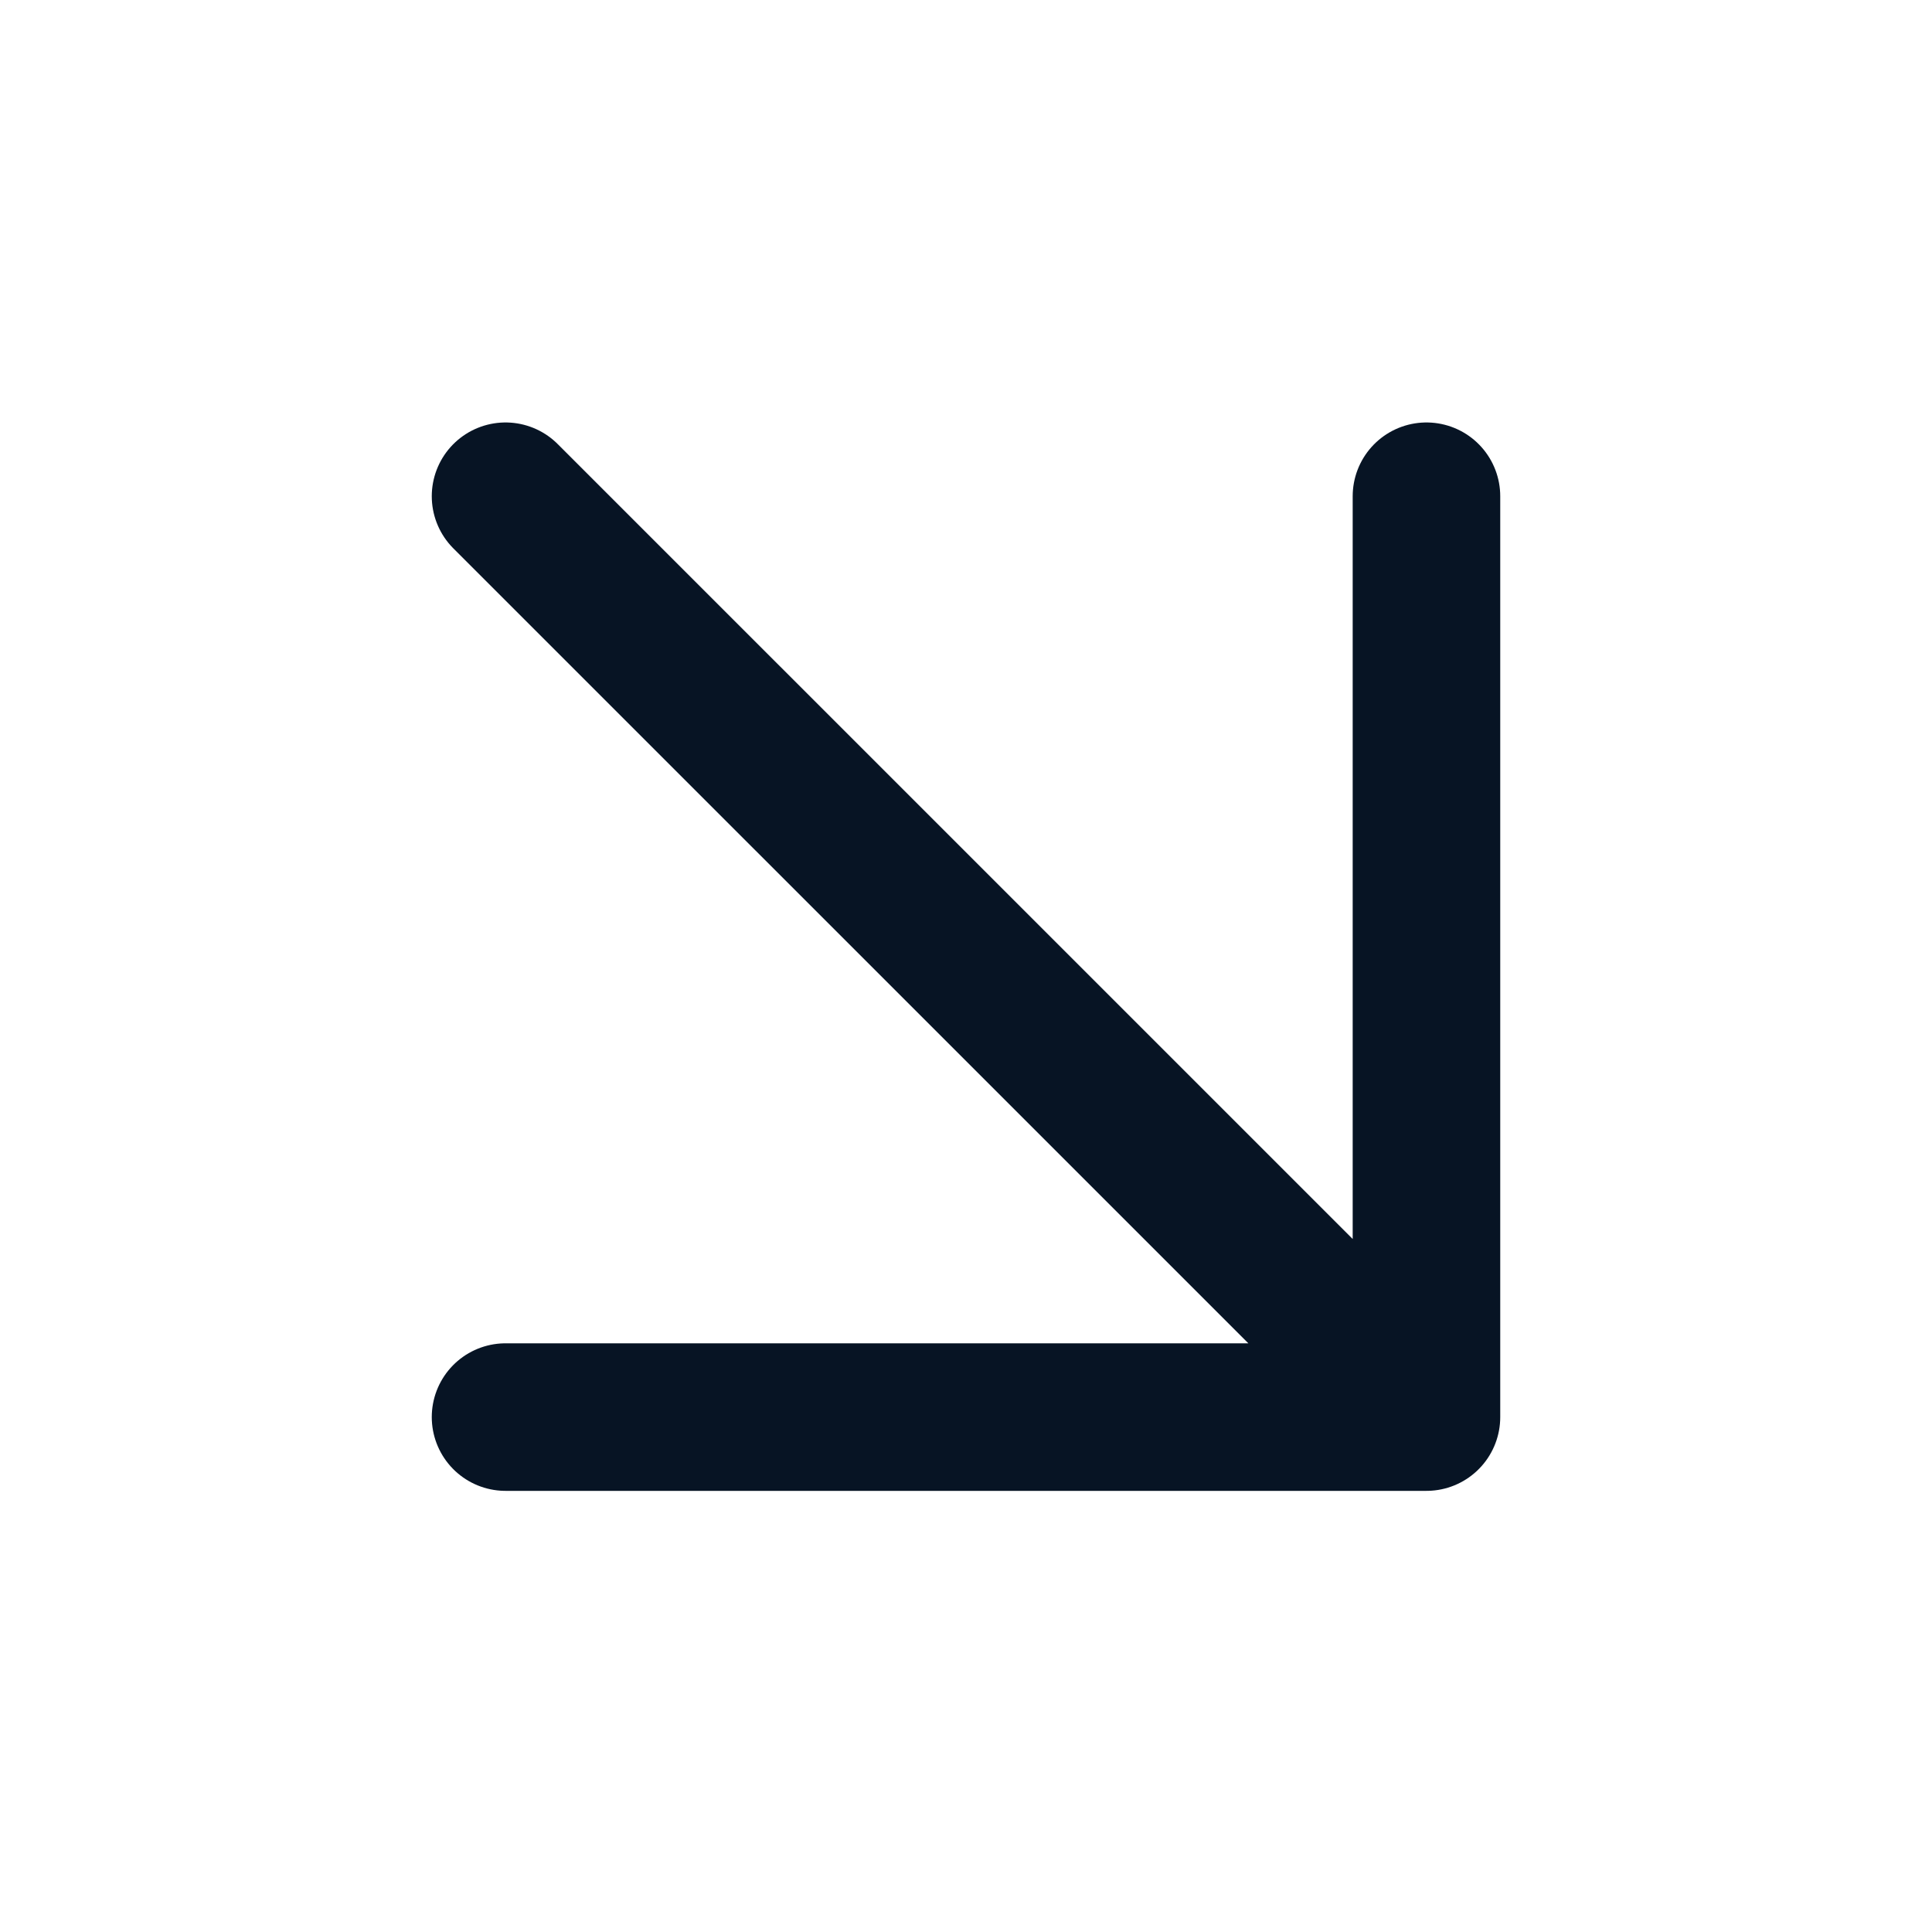
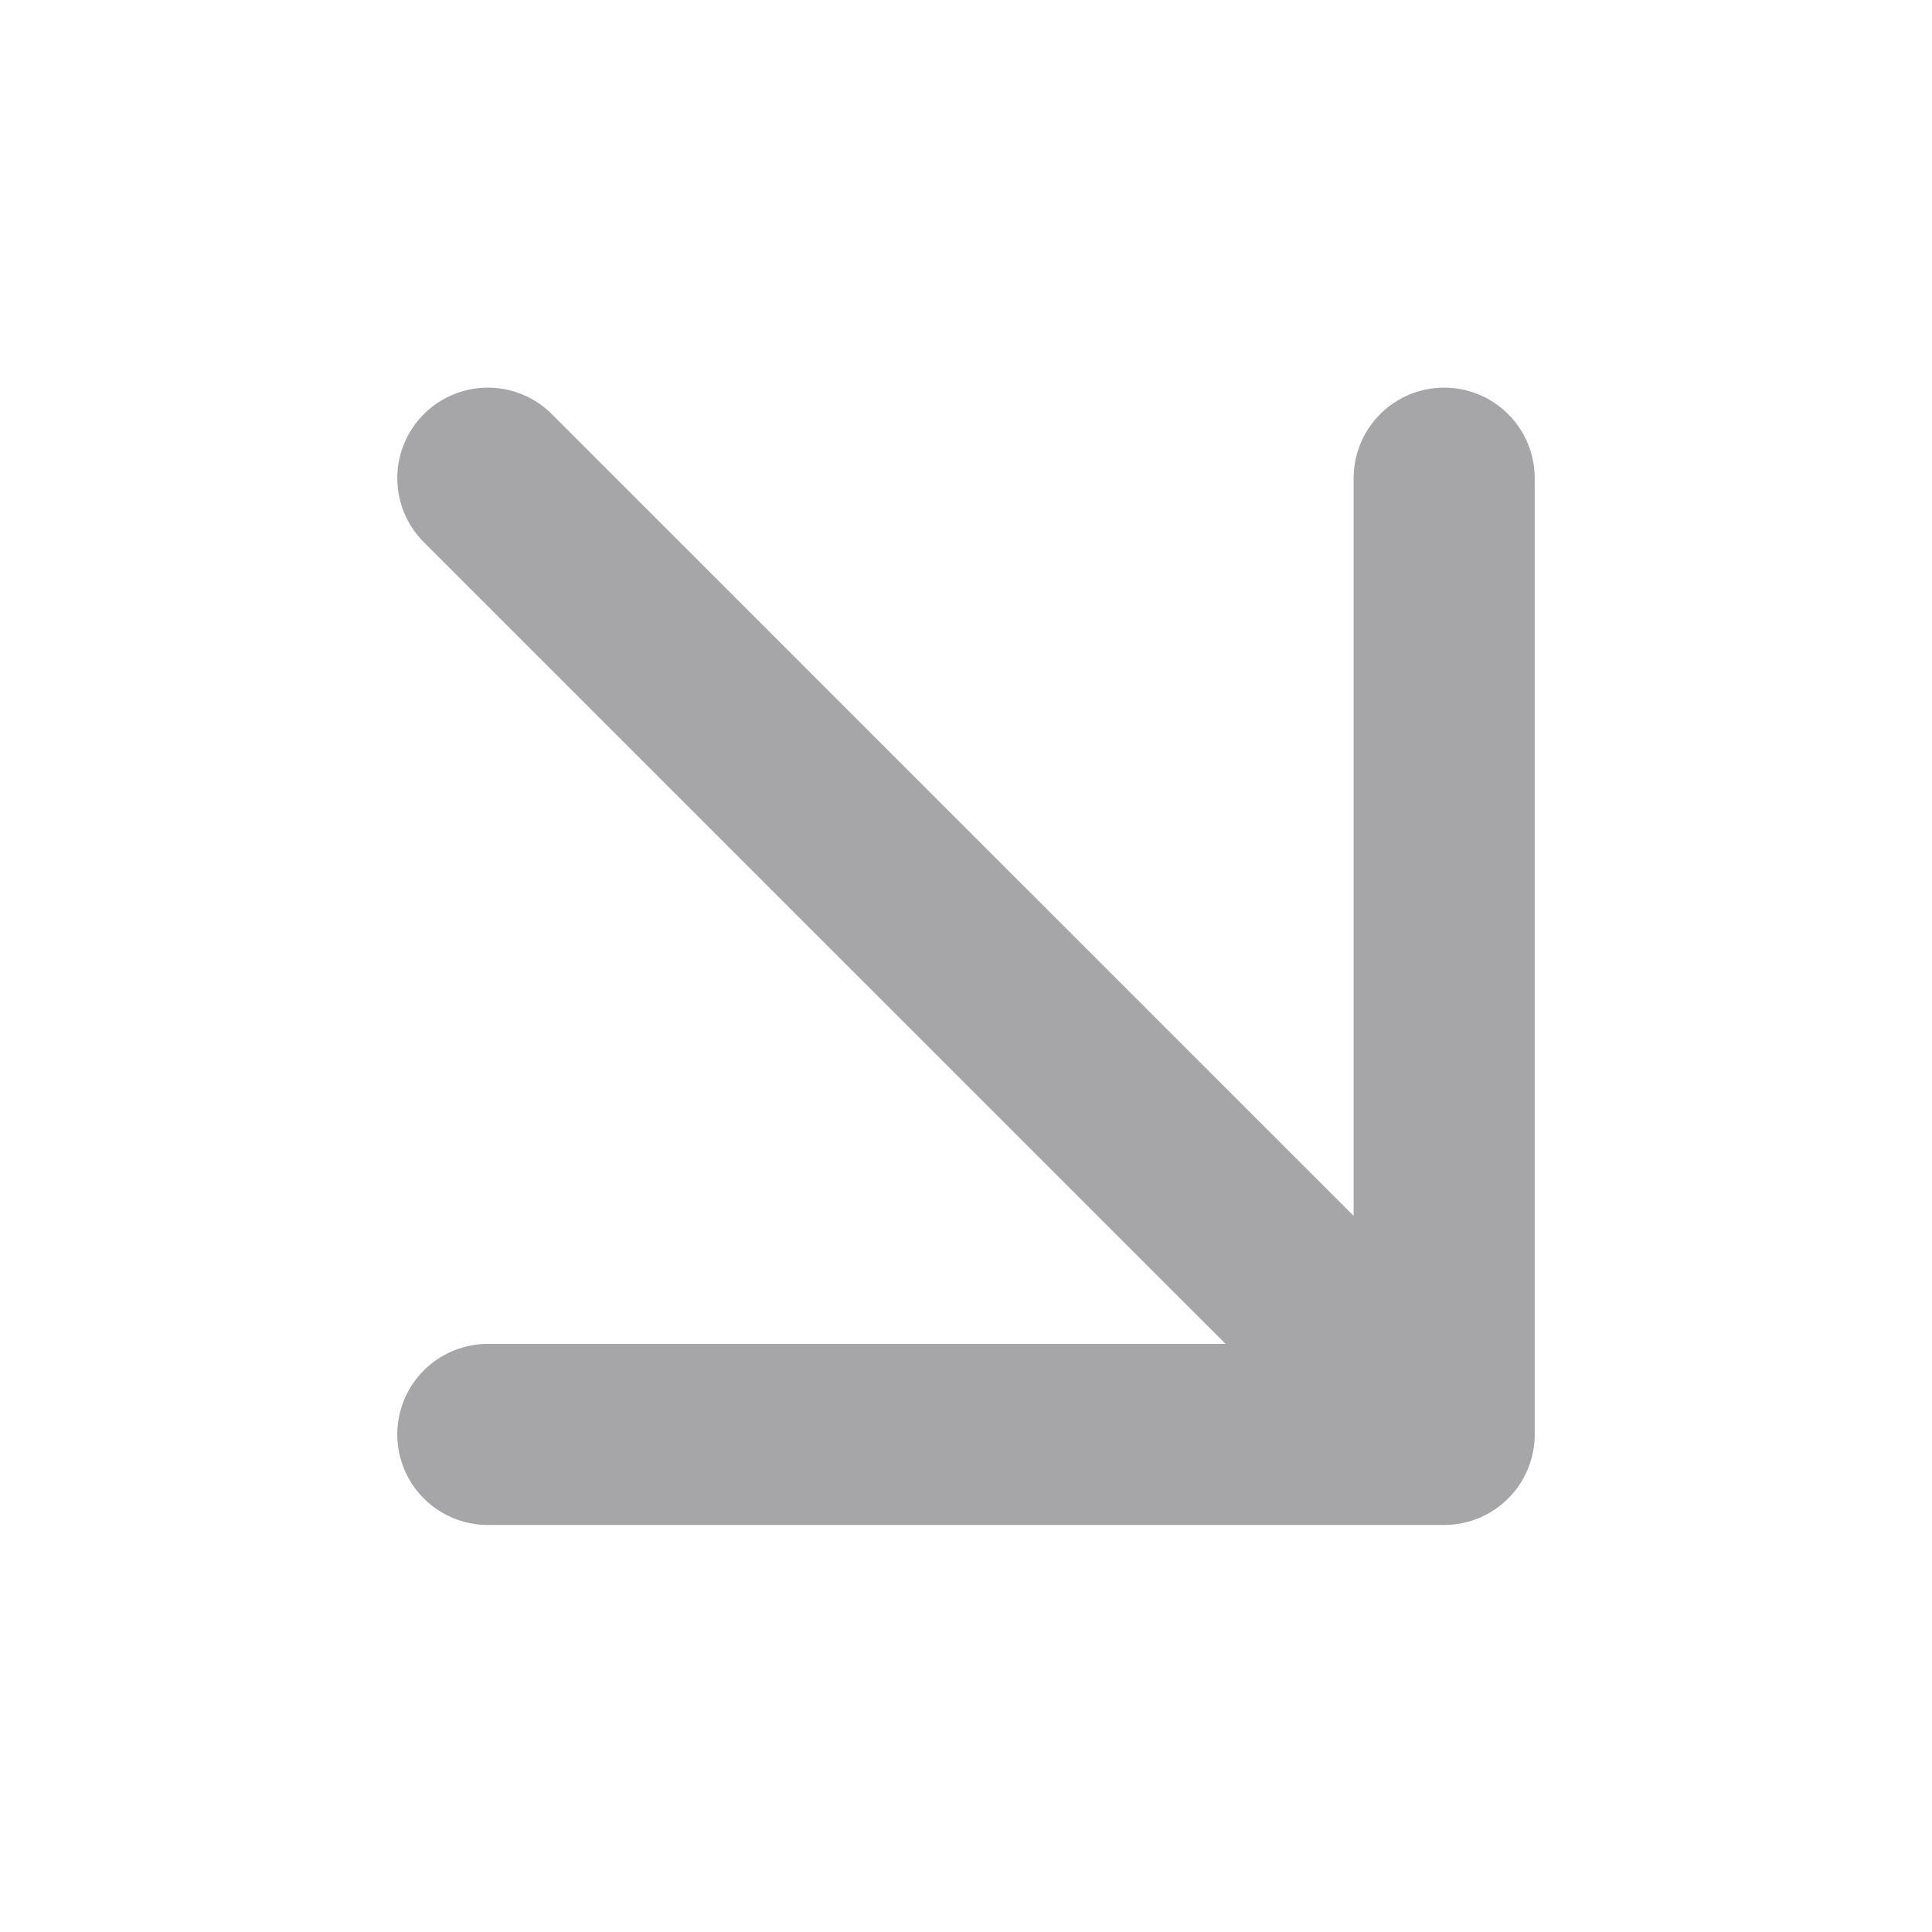
- <svg xmlns="http://www.w3.org/2000/svg" width="27" height="27" viewBox="0 0 27 27" fill="none">
-   <path d="M7.065 6.935L19.935 19.804M19.935 19.804V6.935M19.935 19.804H7.065" stroke="#071424" stroke-width="2.062" stroke-linecap="round" stroke-linejoin="round" />
+ <svg xmlns="http://www.w3.org/2000/svg" width="22" height="22" viewBox="0 0 22 22" fill="none">
+   <path d="M5.555 5.445L16.445 16.334M16.445 16.334V5.445M16.445 16.334H5.555" stroke="#A6A6A8" stroke-width="2.062" stroke-linecap="round" stroke-linejoin="round" />
</svg>
